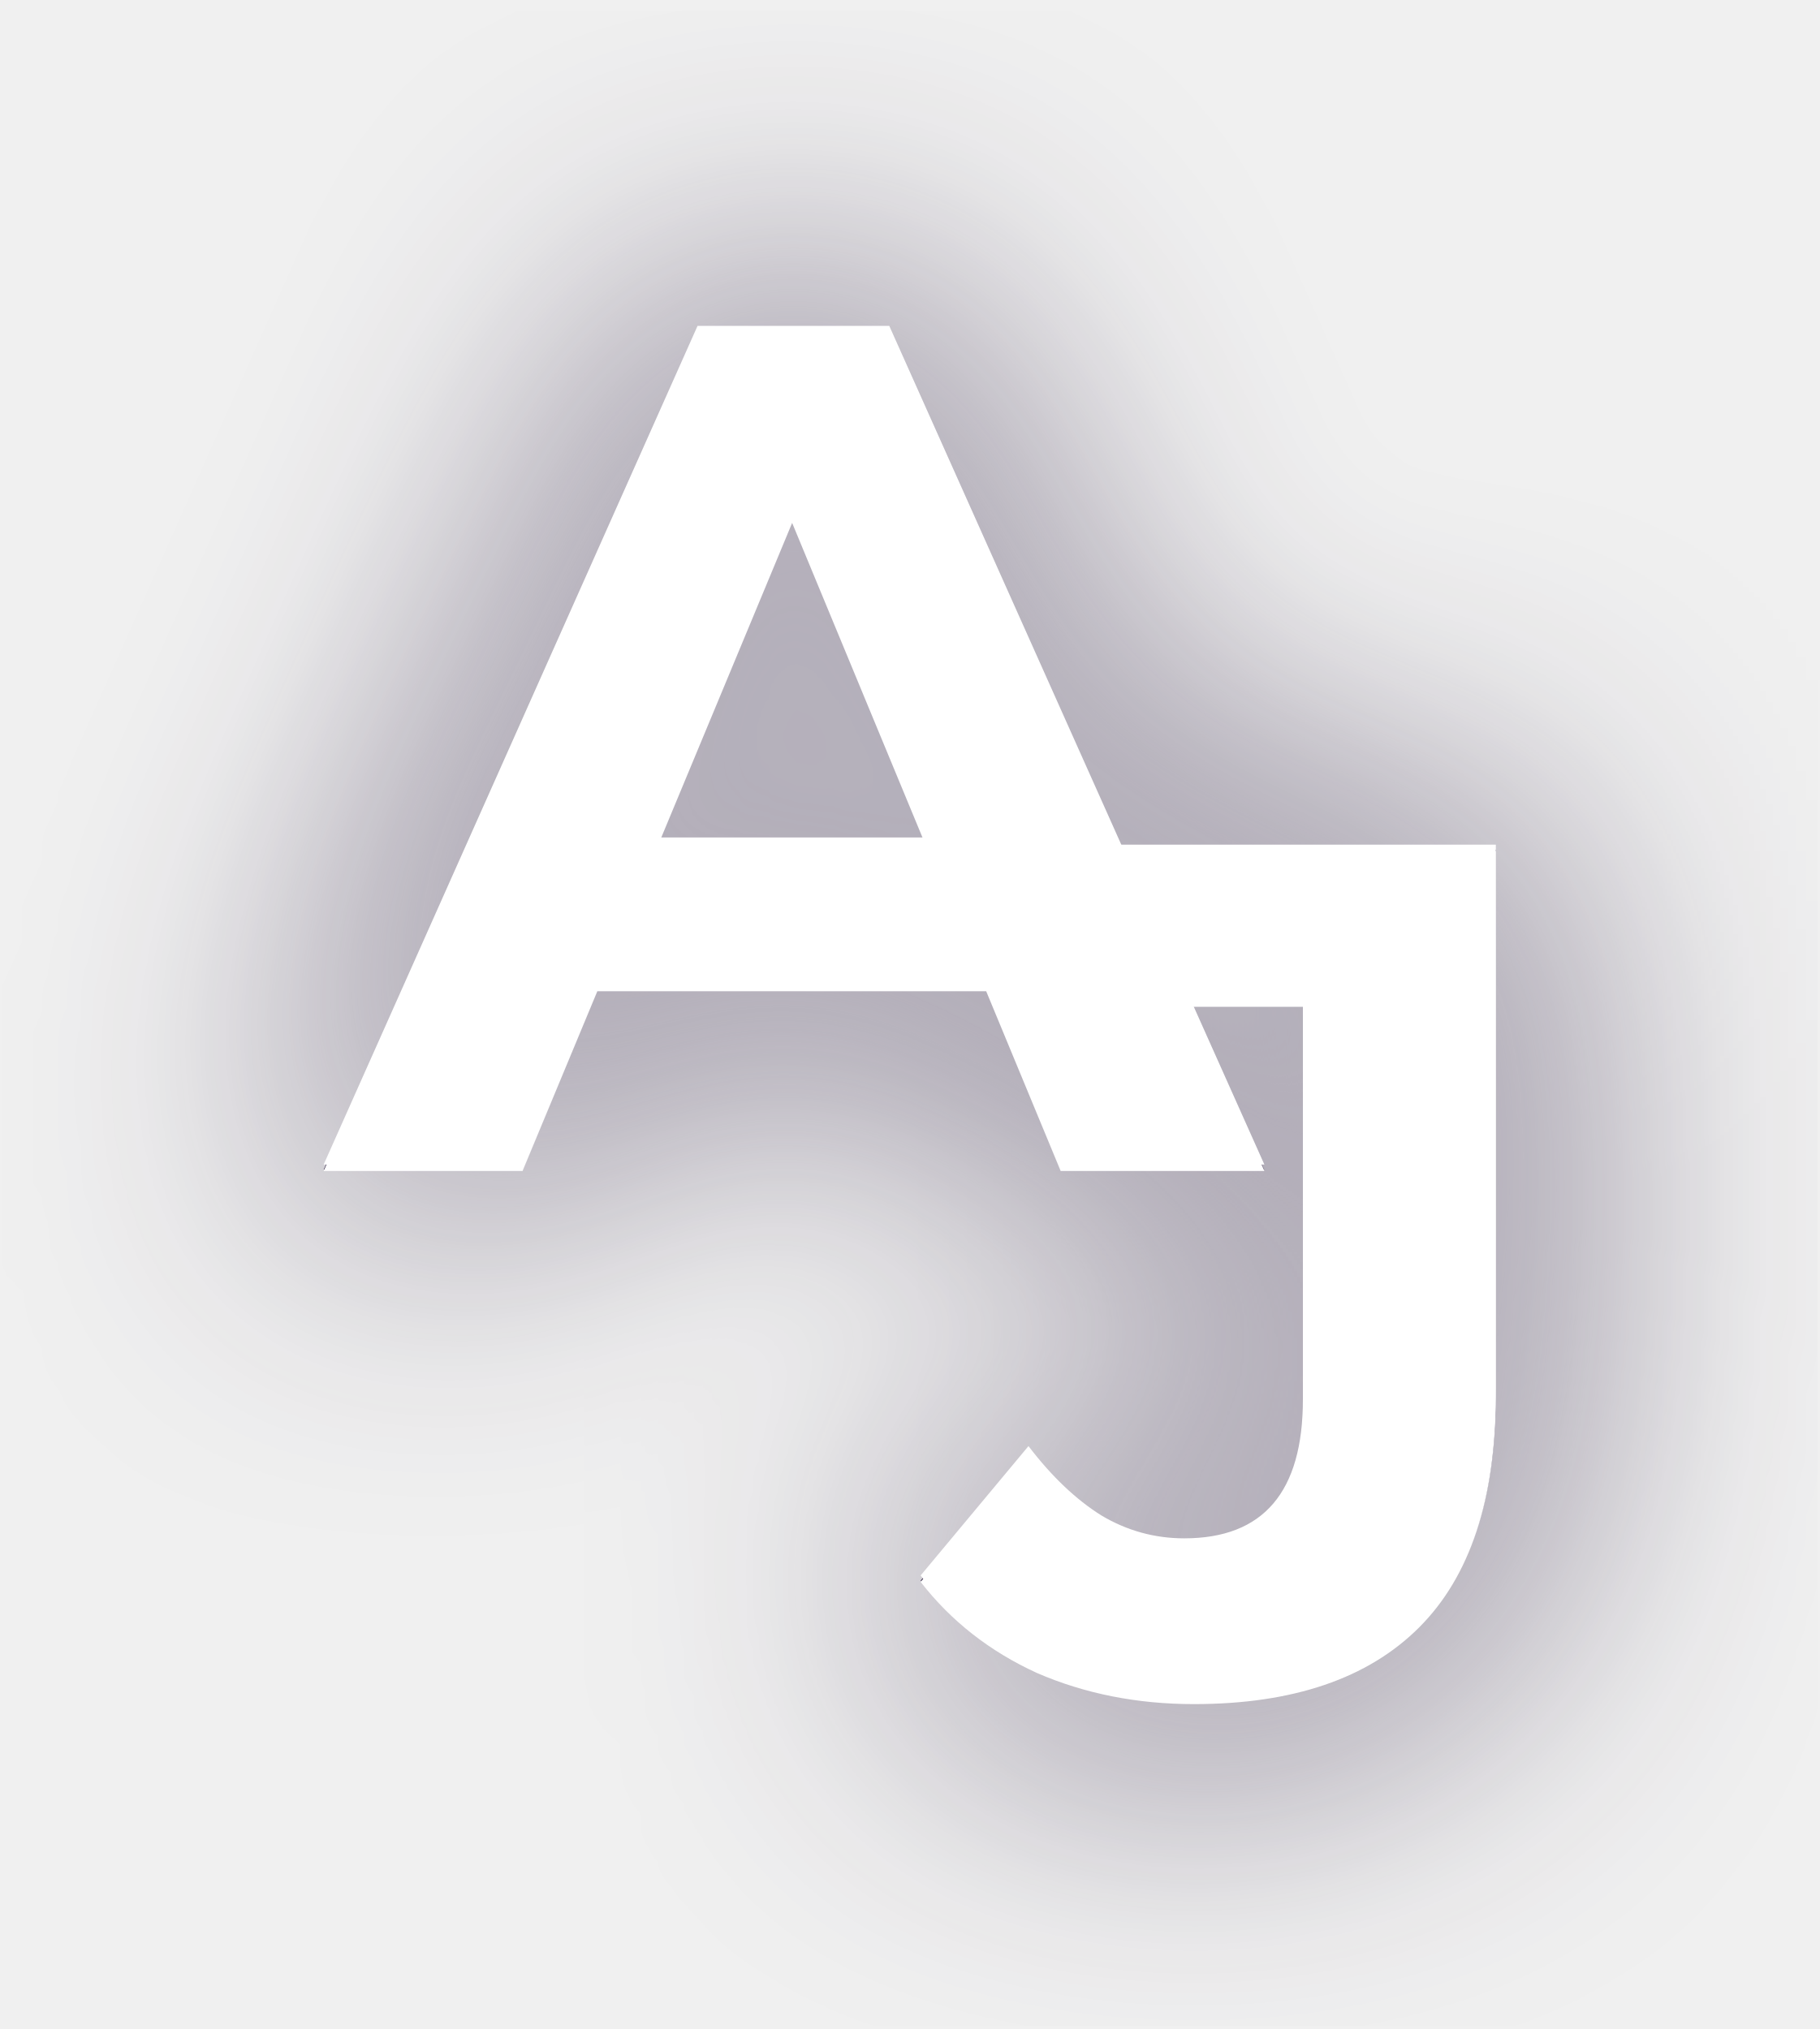
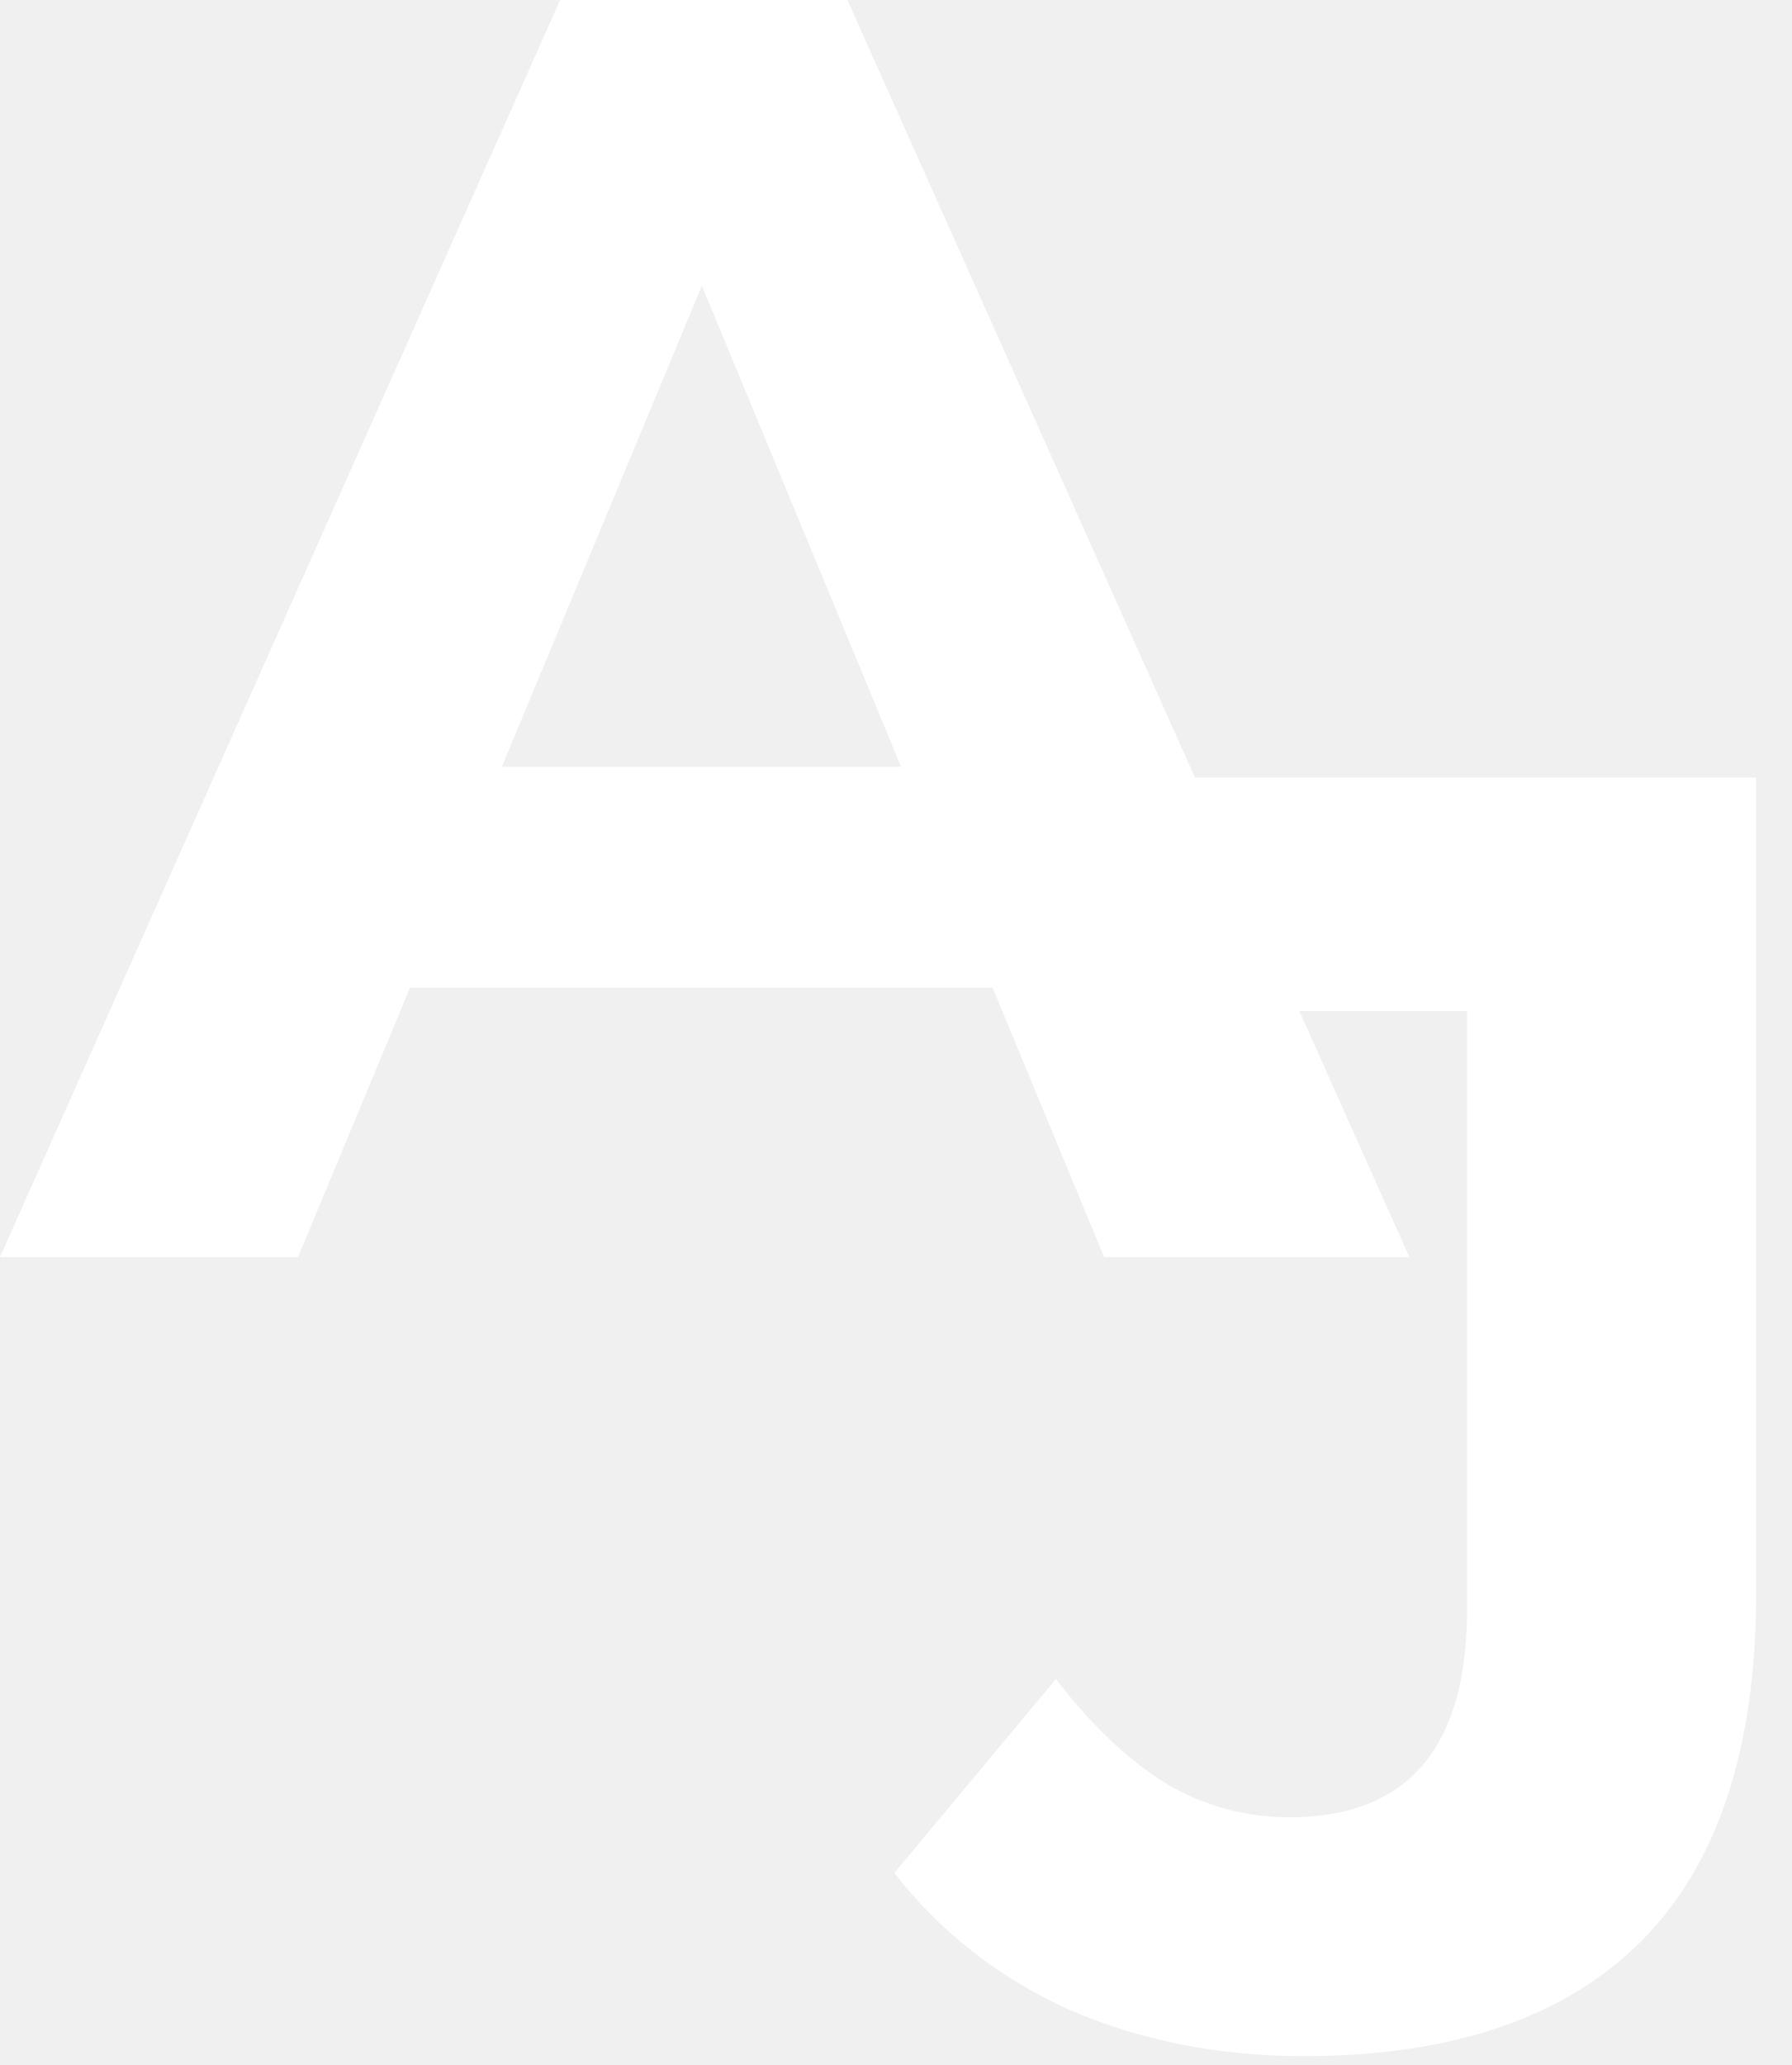
- <svg xmlns="http://www.w3.org/2000/svg" width="208" height="232" viewBox="0 0 208 232" fill="none">
-   <path d="M37 133.746L79.741 37.852H101.66L144.539 133.746H121.25L86.18 49.085H94.948L59.74 133.746H37ZM58.371 113.197L64.261 96.347H113.579L119.606 113.197H58.371Z" fill="#1A0B2E" />
-   <path d="M136.478 194.707C129.993 194.707 124.012 193.52 118.532 191.145C113.143 188.679 108.714 185.209 105.244 180.734L117.573 165.938C120.221 169.409 123.007 172.058 125.93 173.884C128.852 175.619 132.003 176.487 135.382 176.487C144.423 176.487 148.944 171.19 148.944 160.596V114.977H115.244V97.168H171V159.363C171 171.236 168.077 180.095 162.232 185.939C156.387 191.784 147.802 194.707 136.478 194.707Z" fill="#1A0B2E" />
-   <g filter="url(#filter0_d_132_54)">
-     <path d="M37 133.89L79.741 37.996H101.66L144.539 133.89H121.25L86.18 49.229H94.948L59.74 133.89H37ZM58.371 113.341L64.261 96.492H113.579L119.606 113.341H58.371Z" fill="white" />
-     <path d="M136.478 194.851C129.993 194.851 124.012 193.664 118.532 191.289C113.143 188.823 108.714 185.353 105.244 180.878L117.573 166.082C120.221 169.553 123.007 172.202 125.93 174.028C128.852 175.763 132.003 176.631 135.382 176.631C144.423 176.631 148.944 171.334 148.944 160.74V115.121H115.244V97.313H171V159.507C171 171.38 168.077 180.239 162.232 186.083C156.387 191.929 147.802 194.851 136.478 194.851Z" fill="white" />
-   </g>
-   <g filter="url(#filter1_d_132_54)">
-     <path d="M37 133.156L79.741 37.262H101.66L144.539 133.156H121.25L86.18 48.495H94.948L59.74 133.156H37ZM58.371 112.607L64.261 95.757H113.579L119.606 112.607H58.371Z" fill="white" />
-     <path d="M136.478 194.117C129.993 194.117 124.012 192.93 118.532 190.555C113.143 188.089 108.714 184.619 105.244 180.144L117.573 165.348C120.221 168.819 123.007 171.468 125.93 173.294C128.852 175.029 132.003 175.897 135.382 175.897C144.423 175.897 148.944 170.6 148.944 160.006V114.387H115.244V96.579H171V158.773C171 170.646 168.077 179.505 162.232 185.349C156.387 191.194 147.802 194.117 136.478 194.117Z" fill="white" />
-   </g>
-   <defs>
-     <filter id="filter0_d_132_54" x="0.288" y="1.284" width="207.425" height="230.28" filterUnits="userSpaceOnUse" color-interpolation-filters="sRGB">
-       <feFlood flood-opacity="0" result="BackgroundImageFix" />
-       <feColorMatrix in="SourceAlpha" type="matrix" values="0 0 0 0 0 0 0 0 0 0 0 0 0 0 0 0 0 0 127 0" result="hardAlpha" />
-       <feOffset />
-       <feGaussianBlur stdDeviation="18.356" />
-       <feColorMatrix type="matrix" values="0 0 0 0 0.102 0 0 0 0 0.043 0 0 0 0 0.18 0 0 0 1 0" />
-       <feBlend mode="normal" in2="BackgroundImageFix" result="effect1_dropShadow_132_54" />
-       <feBlend mode="normal" in="SourceGraphic" in2="effect1_dropShadow_132_54" result="shape" />
-     </filter>
-     <filter id="filter1_d_132_54" x="0.288" y="0.549" width="207.425" height="230.28" filterUnits="userSpaceOnUse" color-interpolation-filters="sRGB">
-       <feFlood flood-opacity="0" result="BackgroundImageFix" />
-       <feColorMatrix in="SourceAlpha" type="matrix" values="0 0 0 0 0 0 0 0 0 0 0 0 0 0 0 0 0 0 127 0" result="hardAlpha" />
-       <feOffset />
-       <feGaussianBlur stdDeviation="18.356" />
-       <feColorMatrix type="matrix" values="0 0 0 0 1 0 0 0 0 1 0 0 0 0 1 0 0 0 0.8 0" />
-       <feBlend mode="normal" in2="BackgroundImageFix" result="effect1_dropShadow_132_54" />
-       <feBlend mode="normal" in="SourceGraphic" in2="effect1_dropShadow_132_54" result="shape" />
-     </filter>
-   </defs>
+ <svg xmlns="http://www.w3.org/2000/svg" width="46" height="53" viewBox="0 0 46 53" fill="none">
+   <path d="M0 32.263L14.38 0H21.754L36.18 32.263H28.345L16.546 3.779H19.496L7.651 32.263H0ZM7.19 25.349L9.172 19.68H25.764L27.792 25.349H7.19Z" fill="white" />
+   <path d="M33.468 52.772C31.287 52.772 29.274 52.373 27.43 51.574C25.618 50.744 24.127 49.577 22.96 48.071L27.108 43.093C27.999 44.261 28.936 45.152 29.919 45.767C30.903 46.35 31.963 46.642 33.099 46.642C36.142 46.642 37.663 44.86 37.663 41.296V25.948H26.324V19.956H45.083V40.881C45.083 44.876 44.099 47.856 42.133 49.822C40.167 51.789 37.278 52.772 33.468 52.772Z" fill="white" />
</svg>
